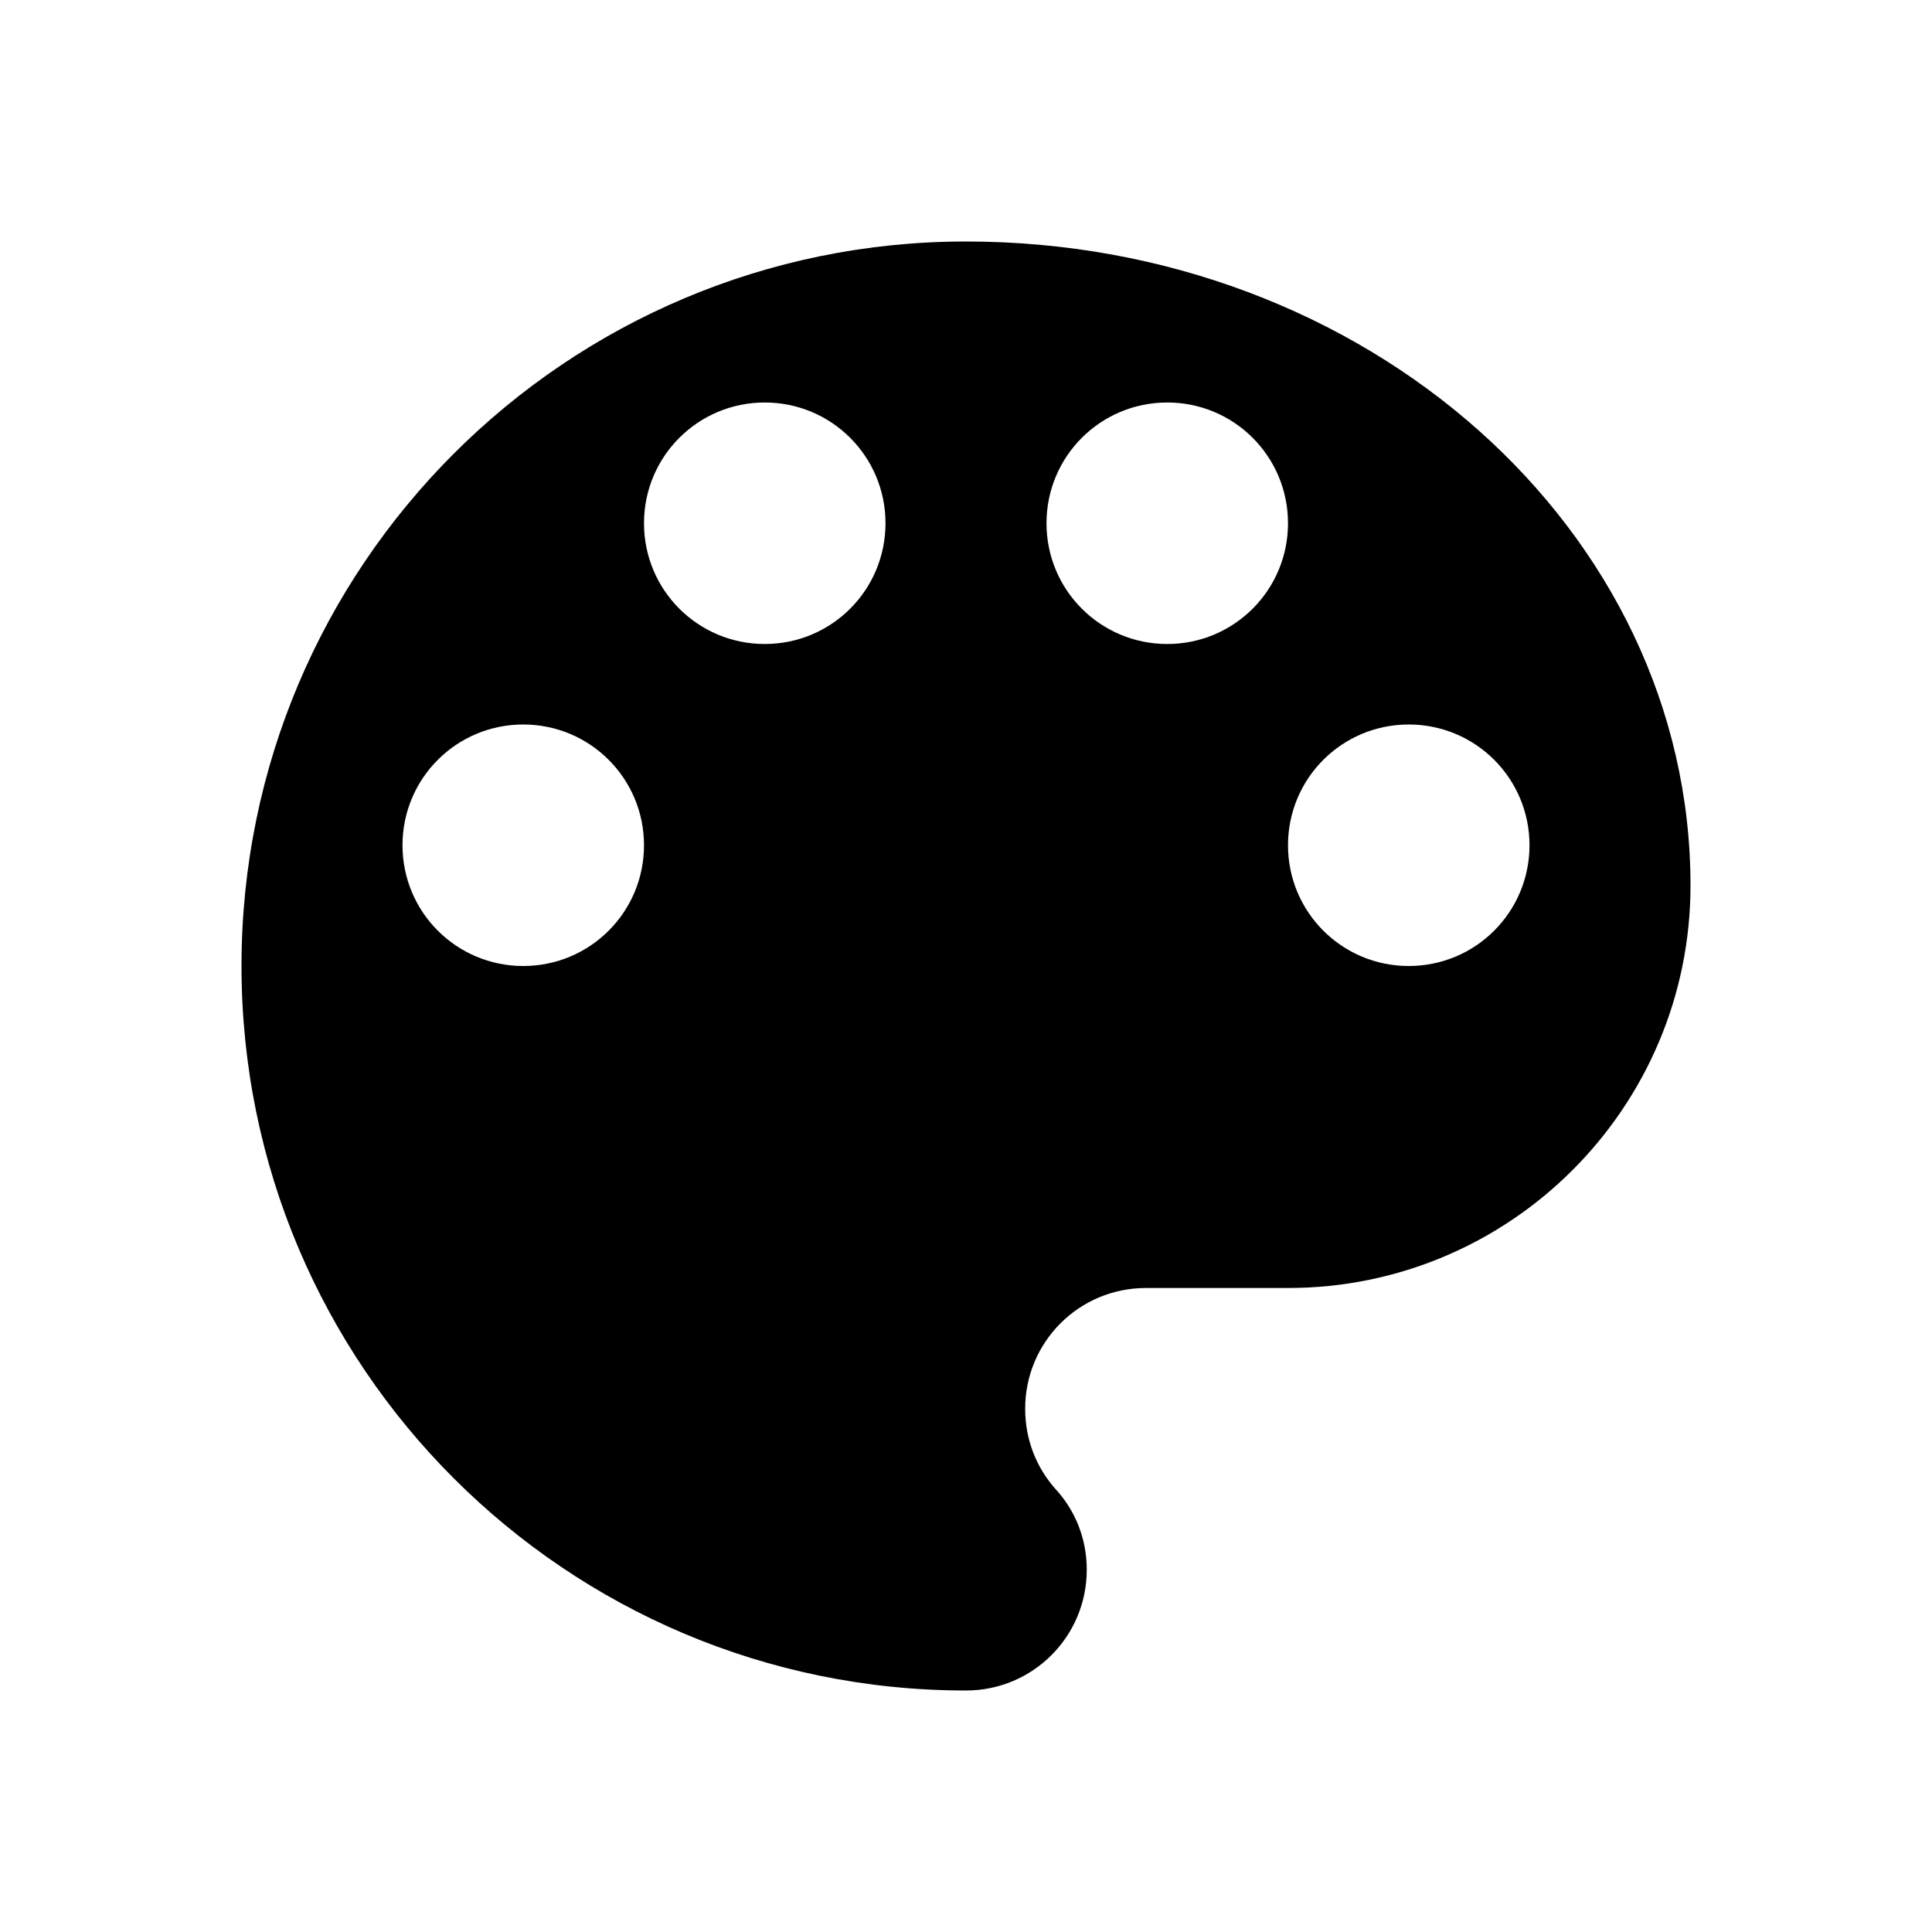
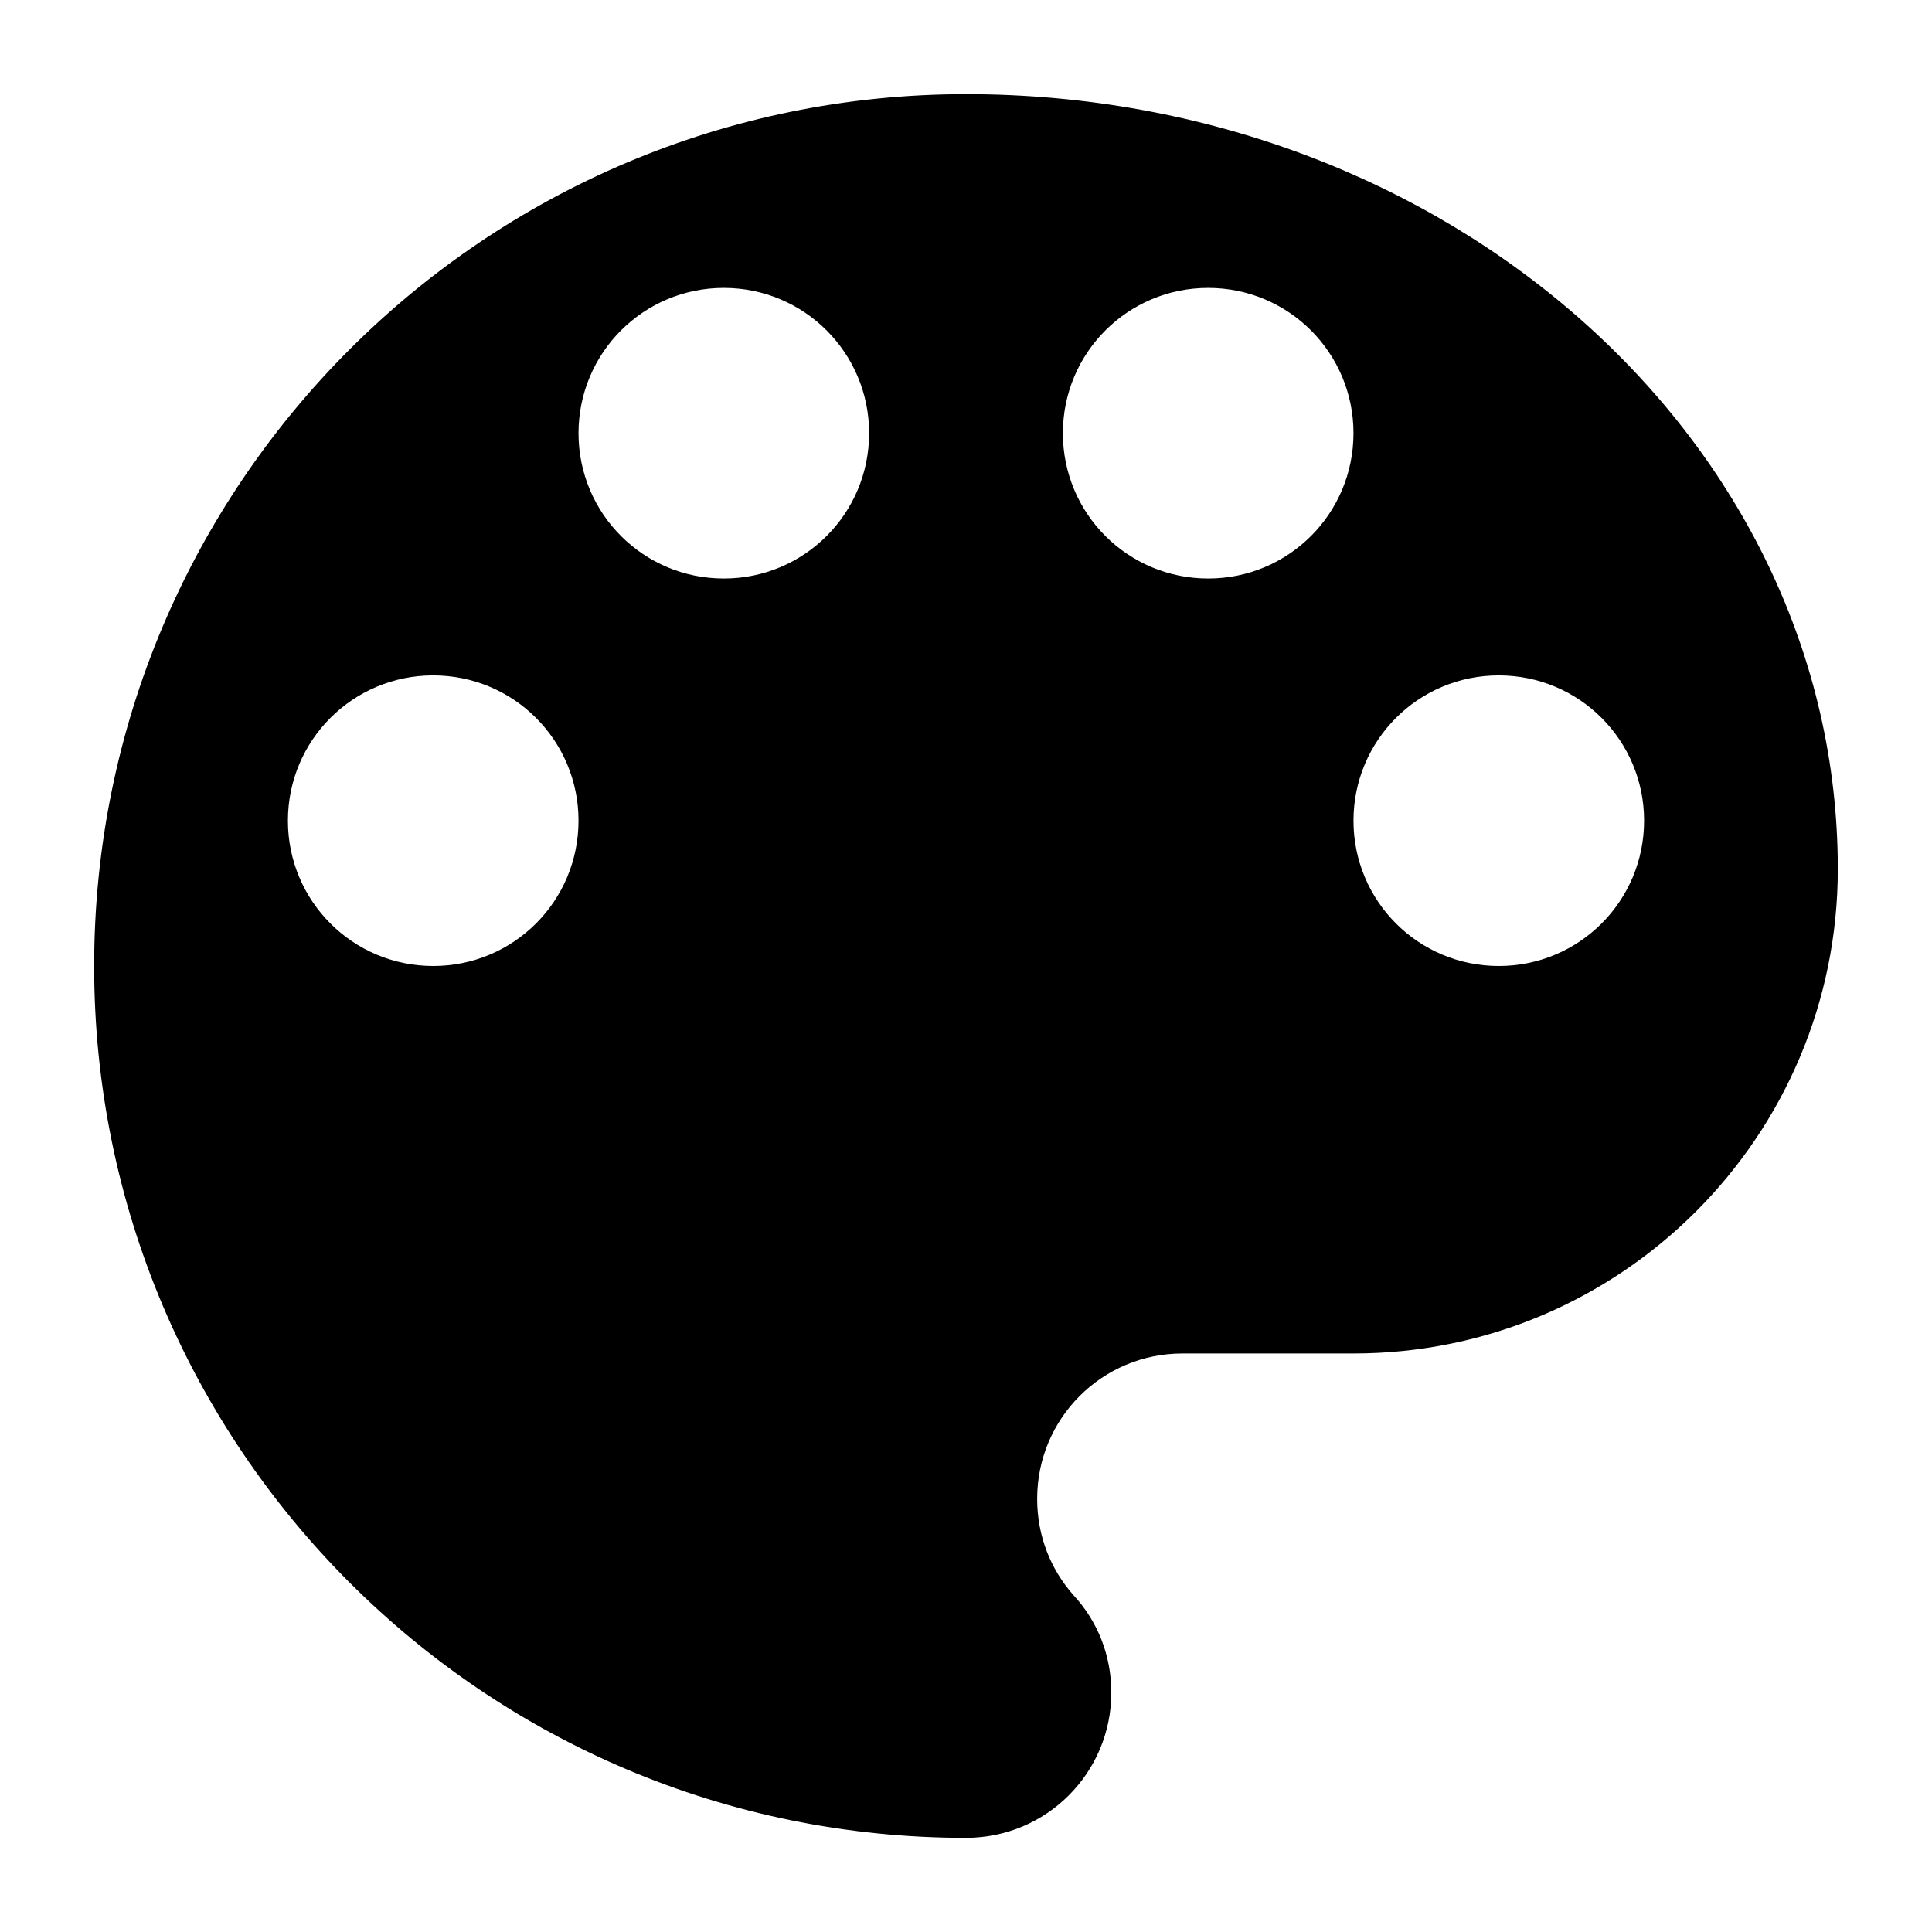
- <svg xmlns="http://www.w3.org/2000/svg" height="48" viewBox="0 0 48 48" width="48">
-   <path d="M24 6C14.06 6 6 14.06 6 24s8.06 18 18 18c1.66 0 3-1.34 3-3 0-.78-.29-1.48-.78-2.01-.47-.53-.75-1.22-.75-1.99 0-1.66 1.34-3 3-3H32c5.52 0 10-4.48 10-10 0-8.84-8.06-16-18-16zM13 24c-1.66 0-3-1.34-3-3s1.34-3 3-3 3 1.34 3 3-1.34 3-3 3zm6-8c-1.66 0-3-1.34-3-3s1.34-3 3-3 3 1.34 3 3-1.34 3-3 3zm10 0c-1.66 0-3-1.34-3-3s1.34-3 3-3 3 1.34 3 3-1.34 3-3 3zm6 8c-1.66 0-3-1.34-3-3s1.34-3 3-3 3 1.34 3 3-1.34 3-3 3z" />
-   <path d="M0 0h48v48H0z" fill="none" />
+ <svg xmlns="http://www.w3.org/2000/svg" height="48" viewBox="0 0 48 48" width="48" id="svg2" version="1.1">
+   <defs id="defs10" />
+   <path d="M 24,2.339 C 12.038,2.339 2.339,12.038 2.339,24 c 0,11.962 9.699,21.661 21.661,21.661 1.998,0 3.61,-1.613 3.61,-3.61 0,-0.939 -0.349,-1.781 -0.939,-2.419 -0.566,-0.638 -0.903,-1.468 -0.903,-2.395 0,-1.998 1.613,-3.61 3.61,-3.61 l 4.248,0 c 6.643,0 12.034,-5.391 12.034,-12.034 C 45.661,10.955 35.962,2.339 24,2.339 Z M 10.763,24 c -1.998,0 -3.61,-1.613 -3.61,-3.61 0,-1.998 1.613,-3.61 3.61,-3.61 1.998,0 3.61,1.613 3.61,3.61 C 14.373,22.387 12.76,24 10.763,24 Z m 7.22,-9.627 c -1.998,0 -3.61,-1.613 -3.61,-3.61 0,-1.998 1.613,-3.61 3.61,-3.61 1.998,0 3.61,1.613 3.61,3.61 0,1.998 -1.613,3.61 -3.61,3.61 z m 12.034,0 c -1.998,0 -3.61,-1.613 -3.61,-3.61 0,-1.998 1.613,-3.61 3.61,-3.61 1.998,0 3.61,1.613 3.61,3.61 0,1.998 -1.613,3.61 -3.61,3.61 z M 37.237,24 c -1.998,0 -3.61,-1.613 -3.61,-3.61 0,-1.998 1.613,-3.61 3.61,-3.61 1.998,0 3.61,1.613 3.61,3.61 0,1.998 -1.613,3.61 -3.61,3.61 z" id="path4" />
+   <path d="M0 0h48v48H0z" fill="none" id="path6" />
</svg>
